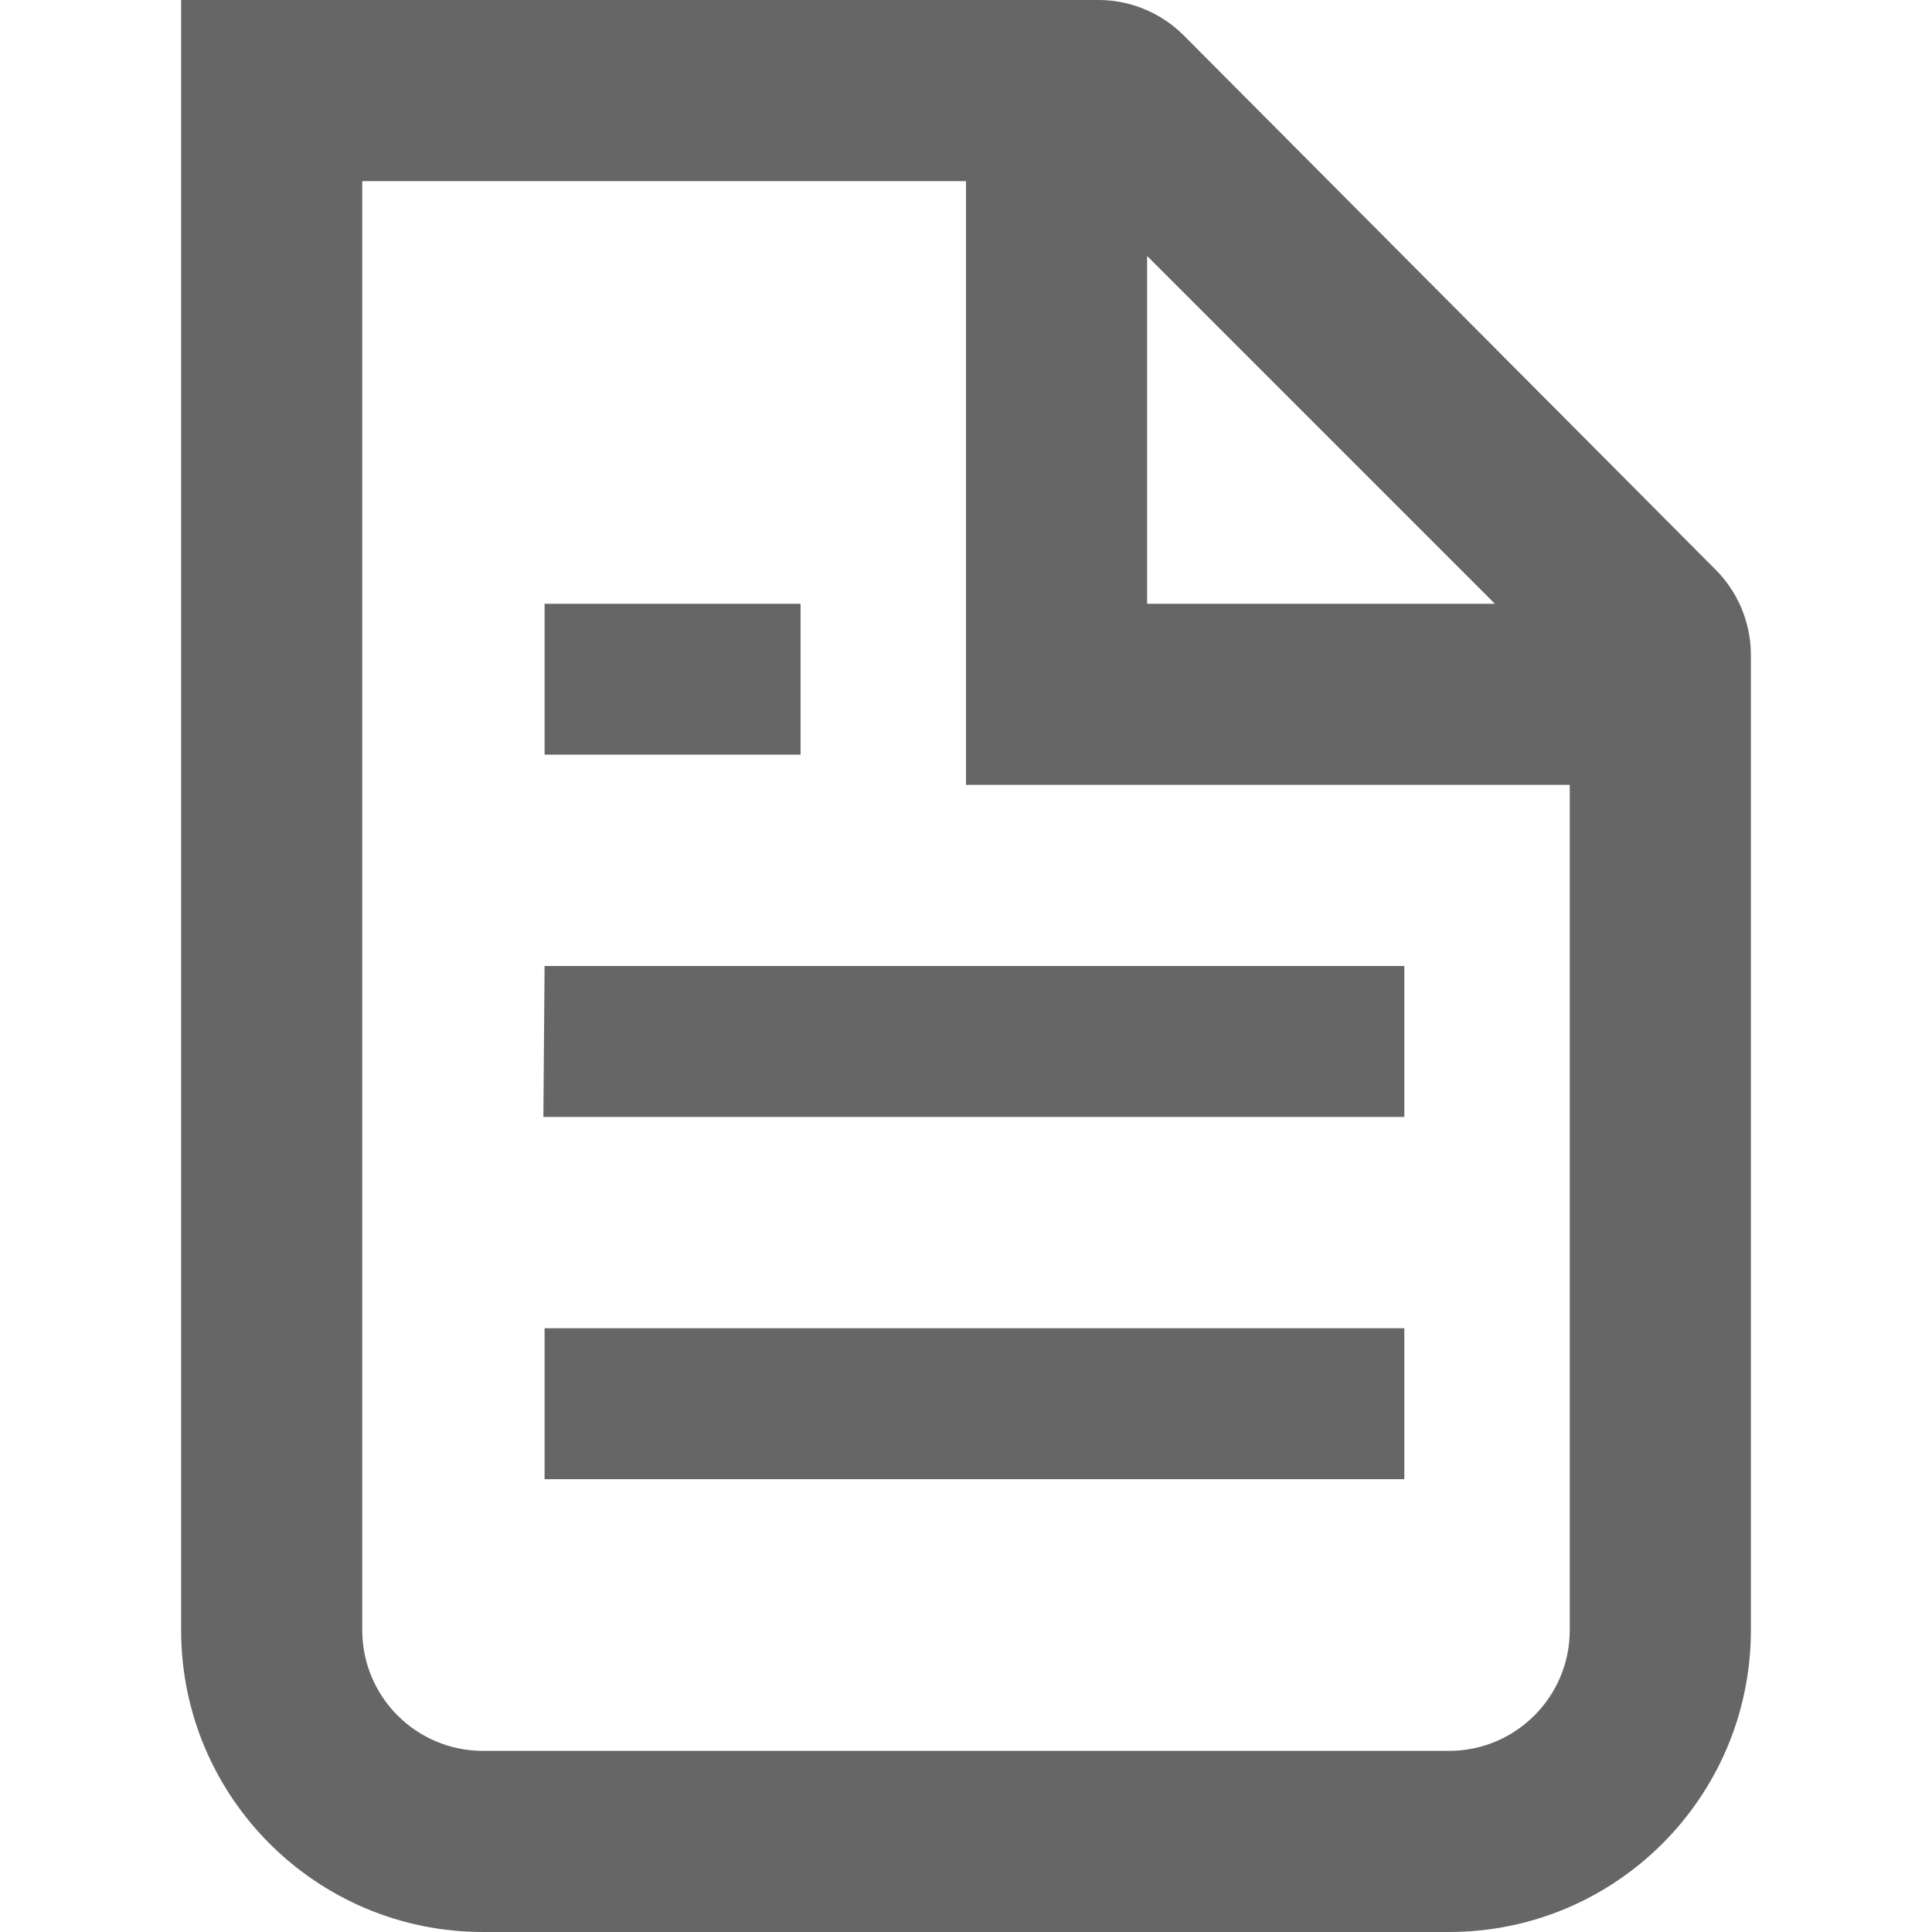
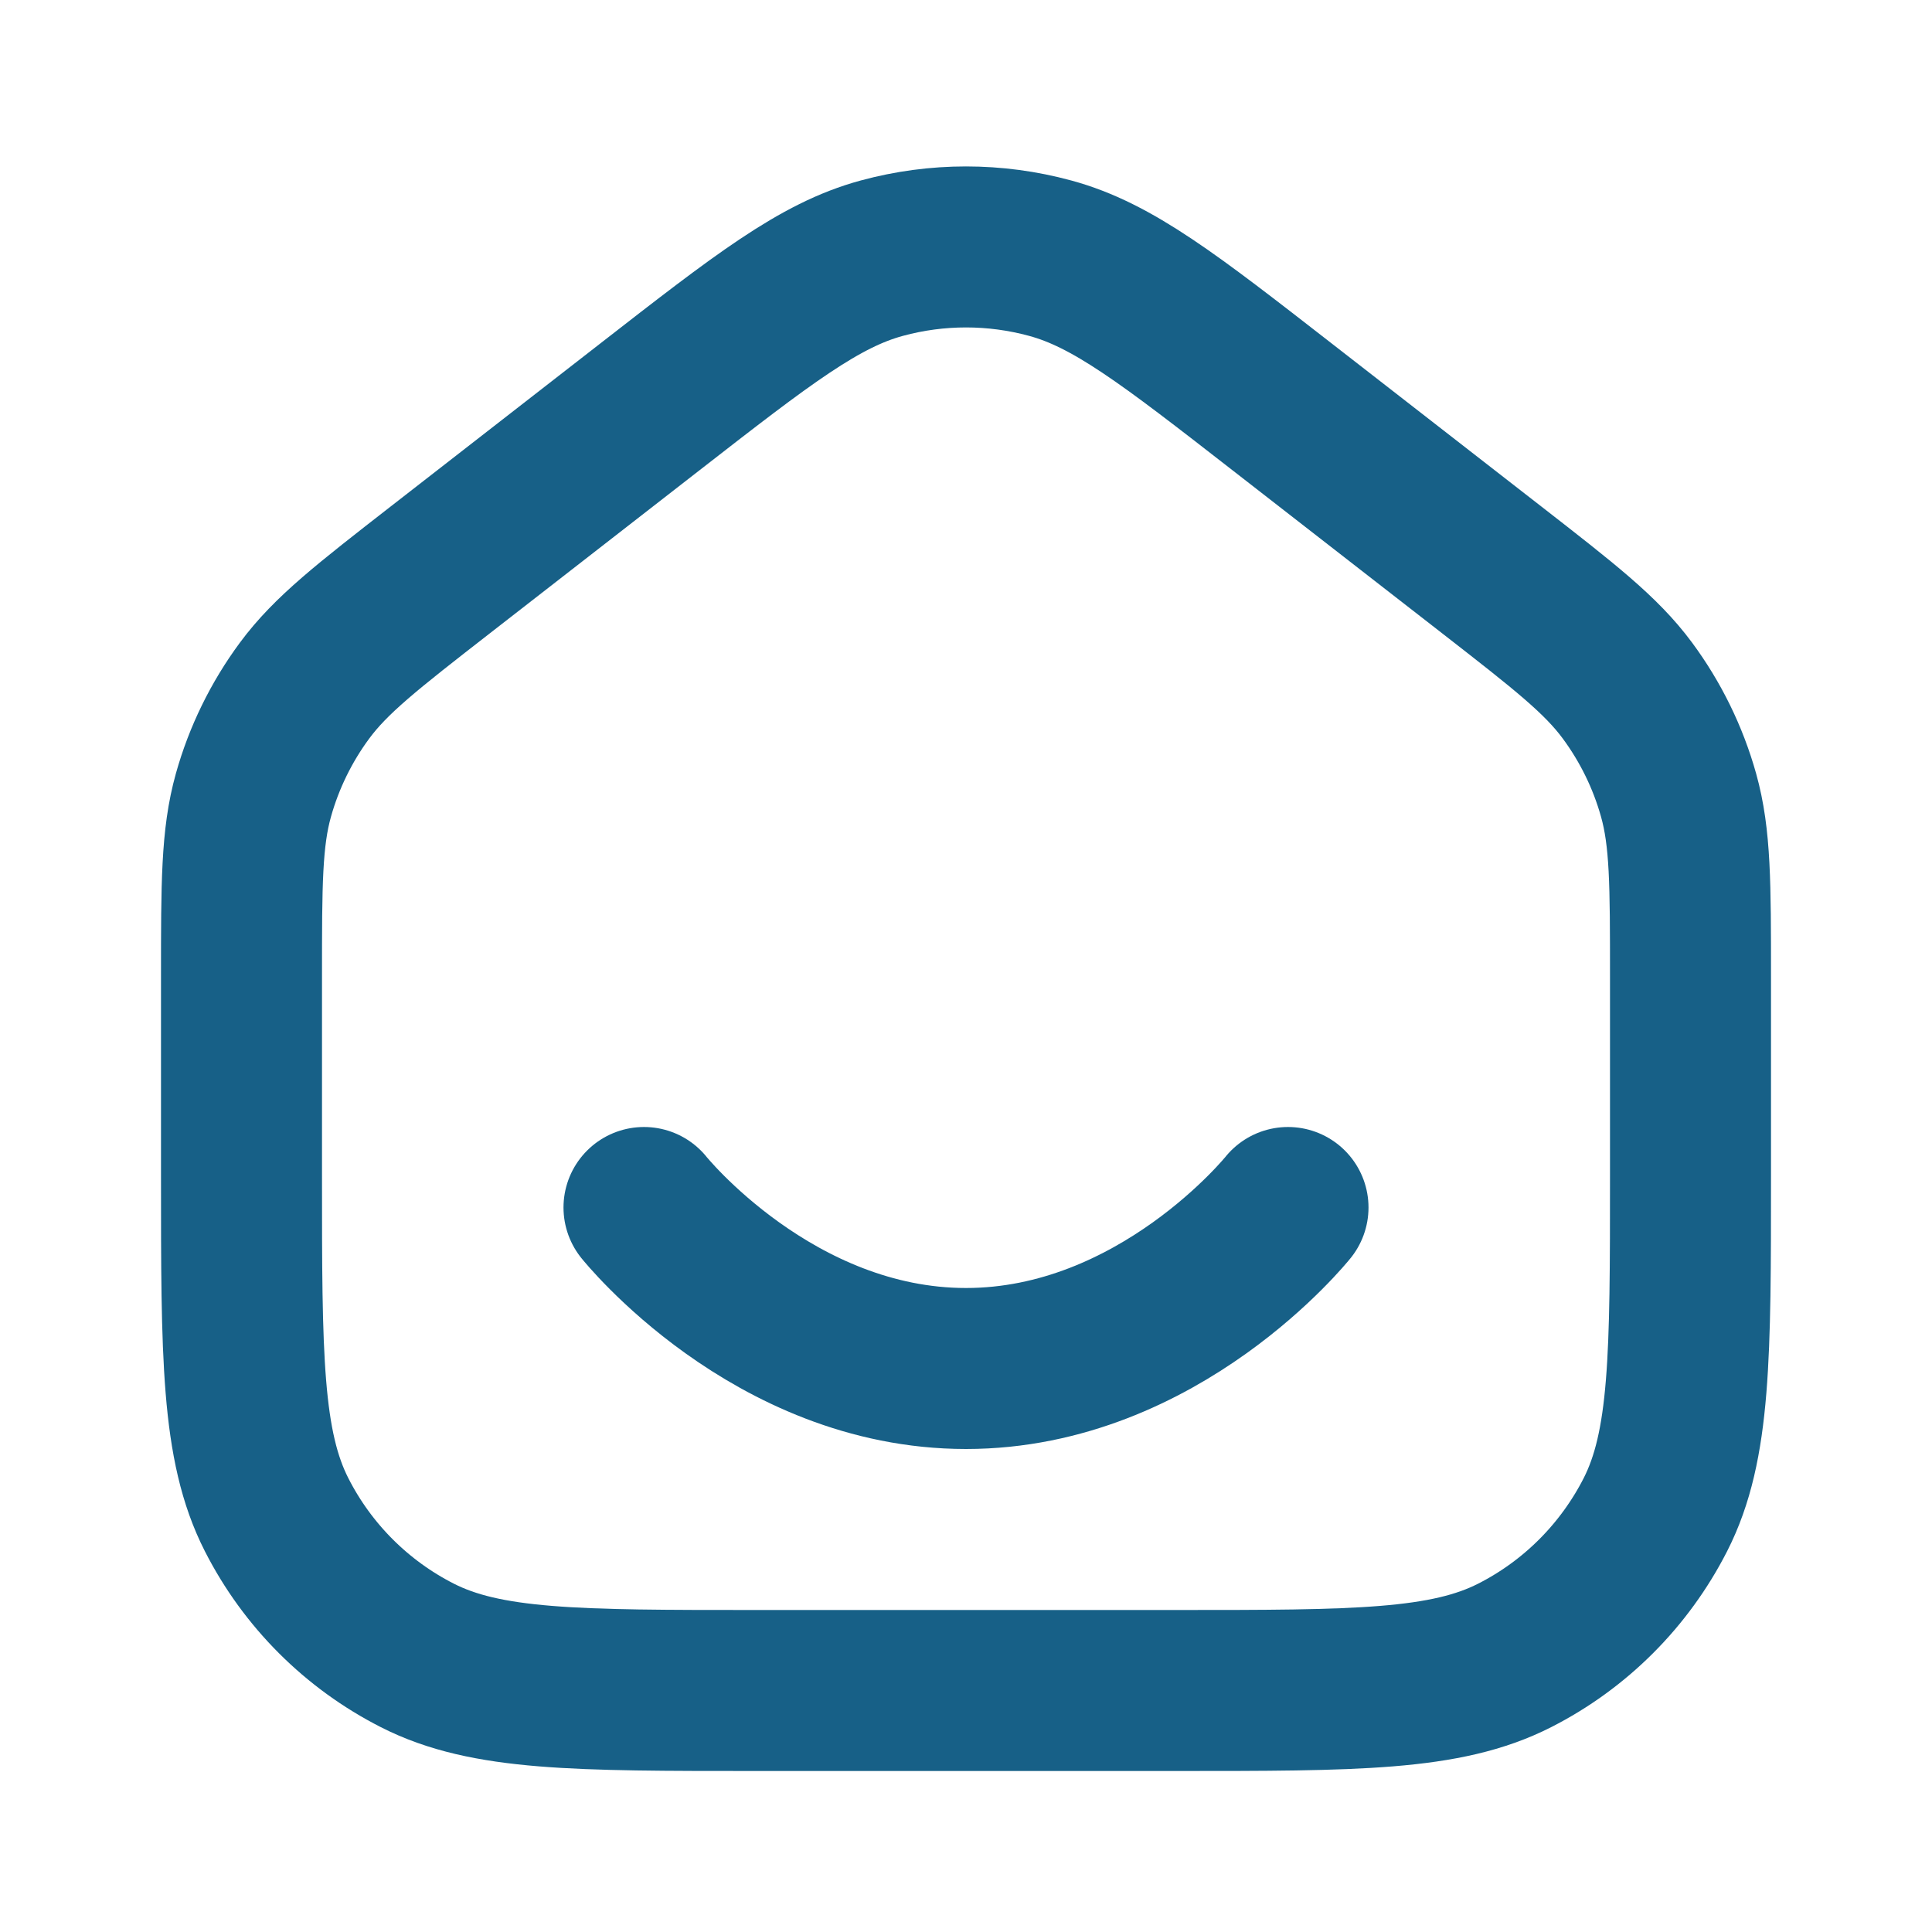
- <svg xmlns="http://www.w3.org/2000/svg" fill="none" viewBox="0 0 16 16">
-   <path d="M14.5 13.5V5.41a1 1 0 0 0-.3-.7L9.8.29A1 1 0 0 0 9.08 0H1.5v13.5A2.5 2.5 0 0 0 4 16h8a2.5 2.5 0 0 0 2.5-2.5m-1.5 0v-7H8v-5H3v12a1 1 0 0 0 1 1h8a1 1 0 0 0 1-1M9.5 5V2.12L12.38 5zM5.13 5h-.62v1.25h2.12V5zm-.62 3h7.12v1.25H4.5zm.62 3h-.62v1.25h7.12V11z" clip-rule="evenodd" fill="#666" fill-rule="evenodd" />
+ <svg xmlns="http://www.w3.org/2000/svg" viewBox="0 0 24 24" fill="none">
+   <g id="SVGRepo_bgCarrier" stroke-width="0" />
+   <g id="SVGRepo_tracerCarrier" stroke-linecap="round" stroke-linejoin="round" />
+   <g id="SVGRepo_iconCarrier">
+     <path d="M8 15C8 15 9.6 17 12 17C14.4 17 16 15 16 15M3 14.6V12.13C3 10.982 3 10.407 3.148 9.878C3.279 9.41 3.495 8.969 3.784 8.578C4.111 8.136 4.564 7.784 5.471 7.078L8.071 5.056C9.476 3.963 10.179 3.417 10.955 3.207C11.639 3.021 12.361 3.021 13.045 3.207C13.821 3.417 14.524 3.963 15.929 5.056L18.529 7.078C19.436 7.784 19.889 8.136 20.216 8.578C20.505 8.969 20.721 9.41 20.852 9.878C21 10.407 21 10.982 21 12.13V14.6C21 16.84 21 17.96 20.564 18.816C20.18 19.569 19.569 20.181 18.816 20.564C17.96 21 16.84 21 14.6 21H9.4C7.16 21 6.04 21 5.184 20.564C4.431 20.181 3.819 19.569 3.436 18.816C3 17.96 3 16.84 3 14.6Z" stroke="#176087" stroke-width="2" stroke-linecap="round" stroke-linejoin="round" />
+   </g>
</svg>
